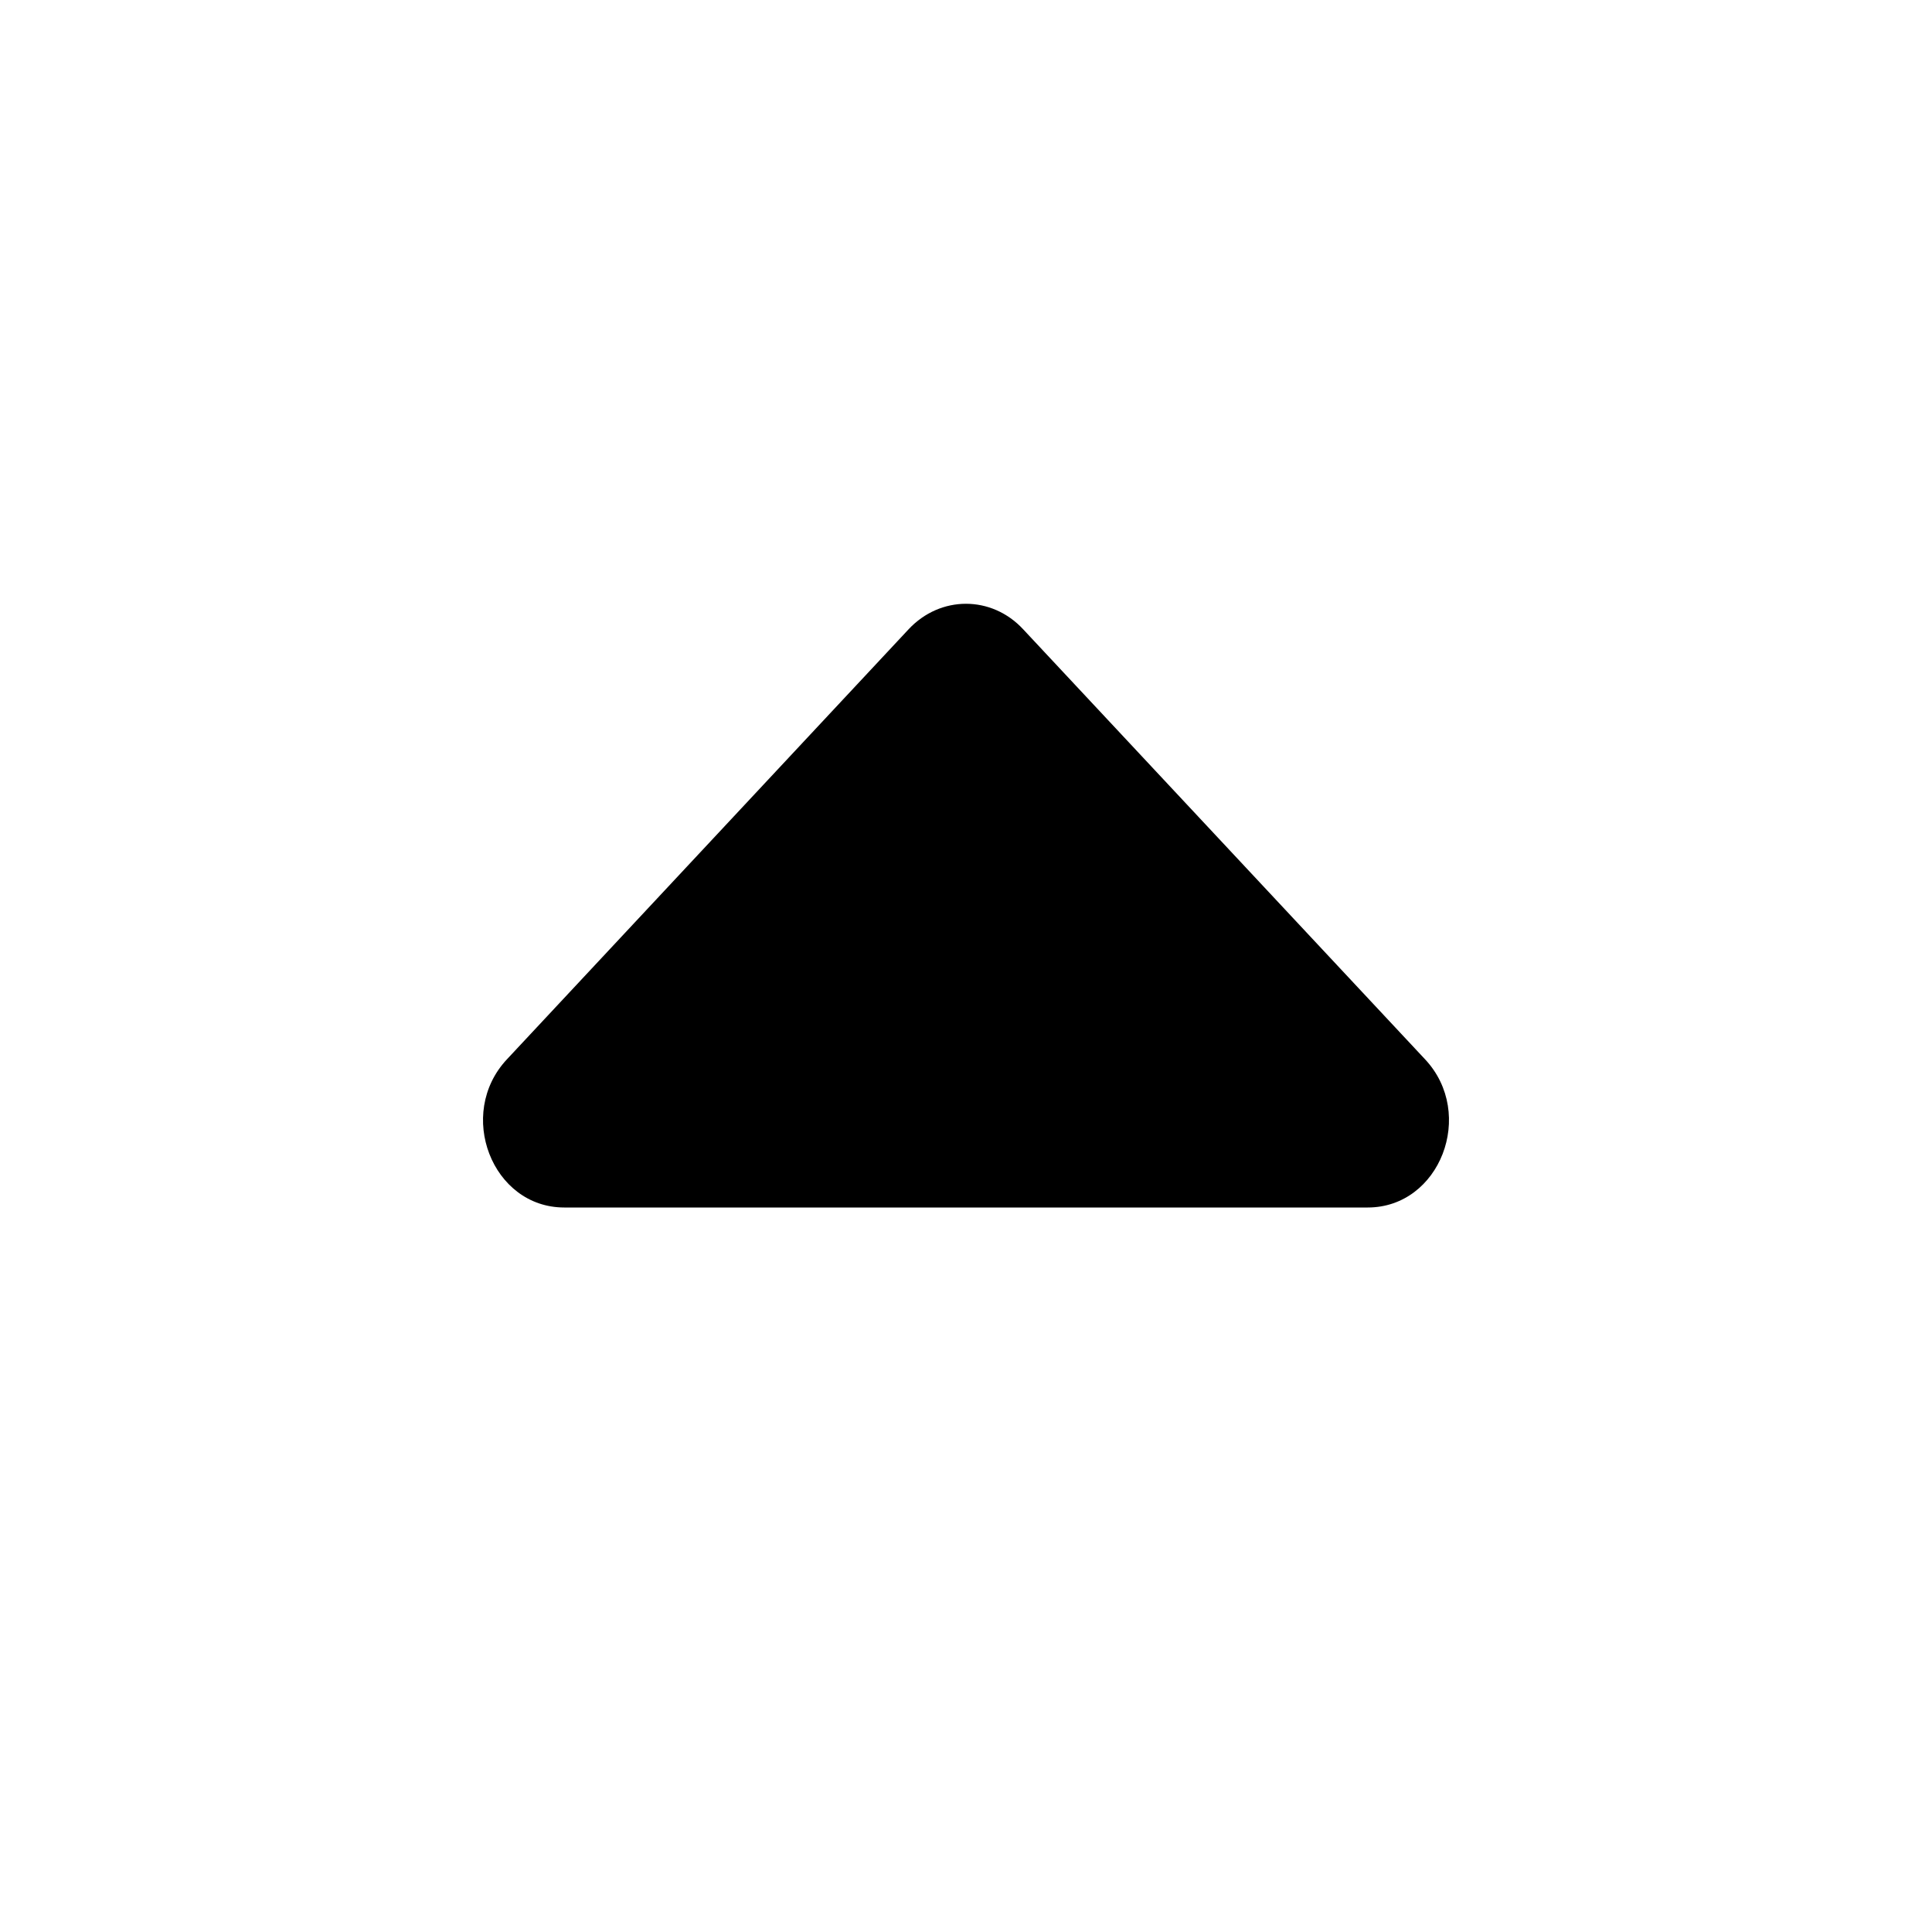
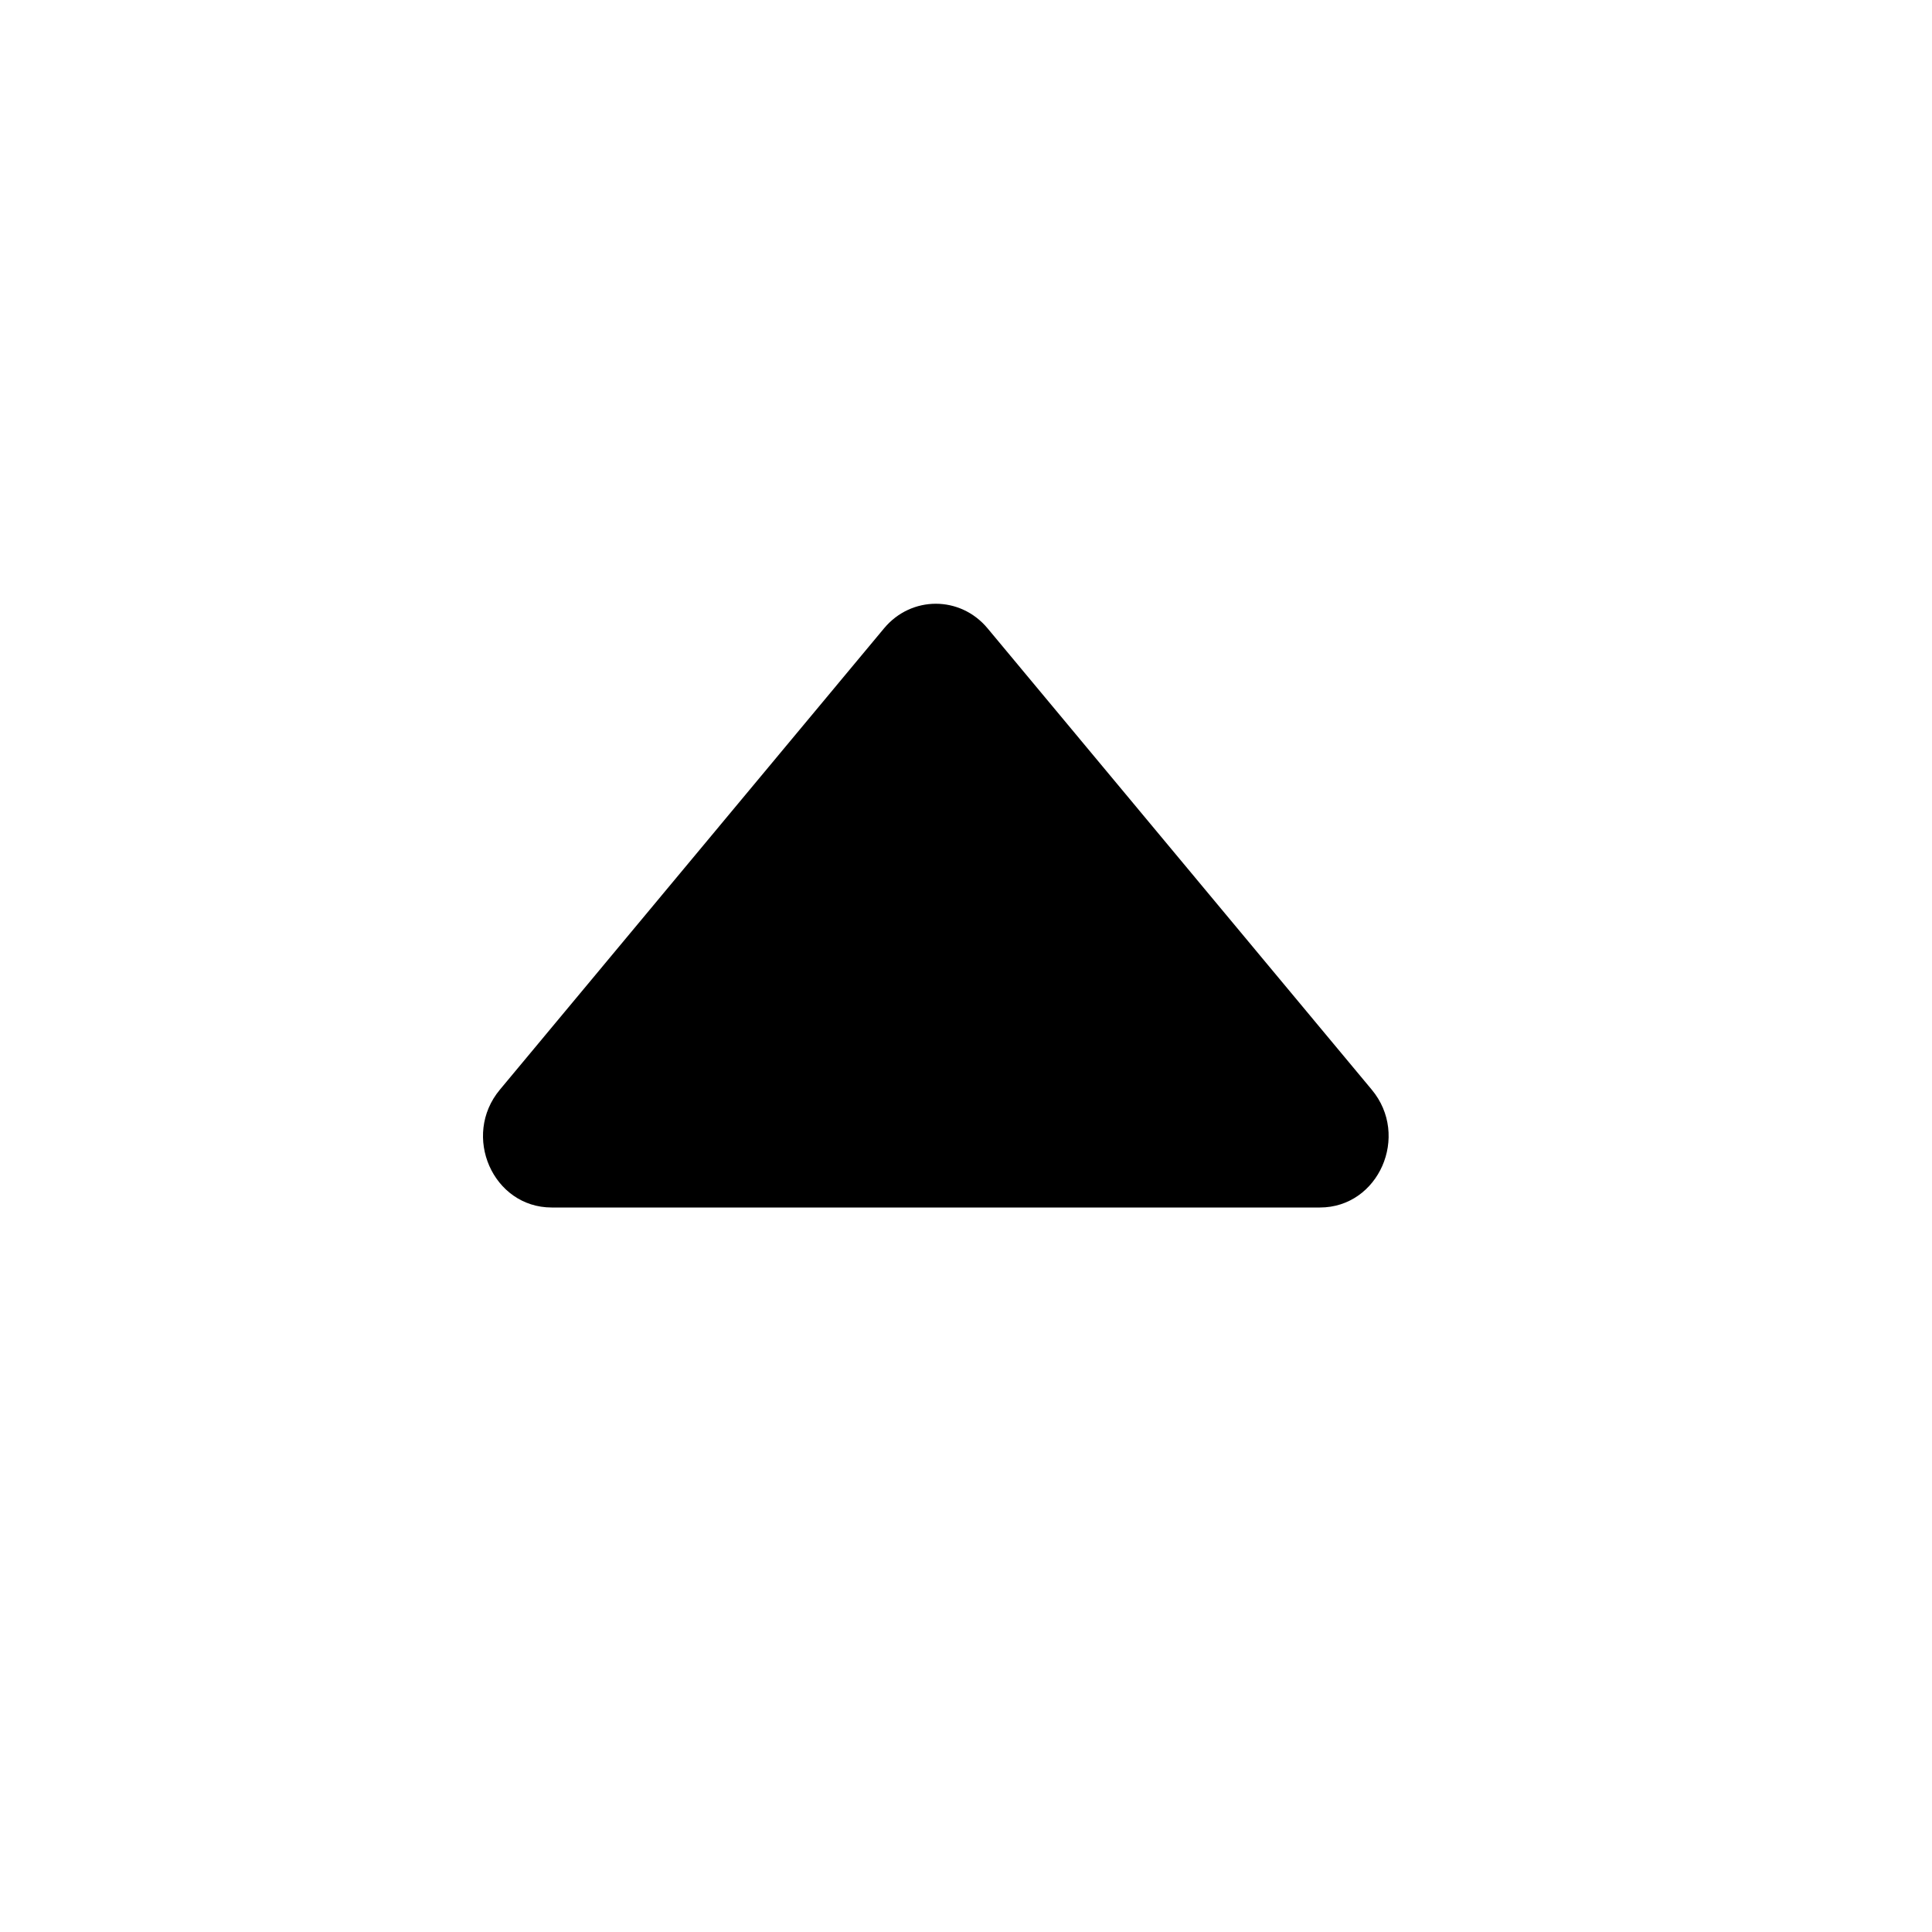
- <svg xmlns="http://www.w3.org/2000/svg" width="16px" height="16px" viewBox="0 0 16 16" version="1.1">
-   <g id="CaretUp-Copy" stroke="none" stroke-width="1" fill="none" fill-rule="evenodd">
-     <path d="M4.673,5 L11.327,5 C11.925,5 12.225,5.775 11.802,6.227 L8.475,9.789 C8.212,10.07 7.788,10.07 7.527,9.789 L4.198,6.227 C3.775,5.775 4.075,5 4.673,5 Z" id="Path-Copy" fill="#000000" transform="translate(8, 7.5) rotate(180) translate(-8, -7.5) " />
-   </g>
+ <svg xmlns="http://www.w3.org/2000/svg" width="16" height="16" viewBox="0 0 16 16" fill="none">
+   <path d="M7.321 5.204C7.547 4.932 7.953 4.932 8.179 5.204L11.36 9.024C11.679 9.406 11.418 10 10.931 10L4.569 10C4.082 10 3.821 9.406 4.14 9.024L7.321 5.204Z" fill="#000000" />
</svg>
